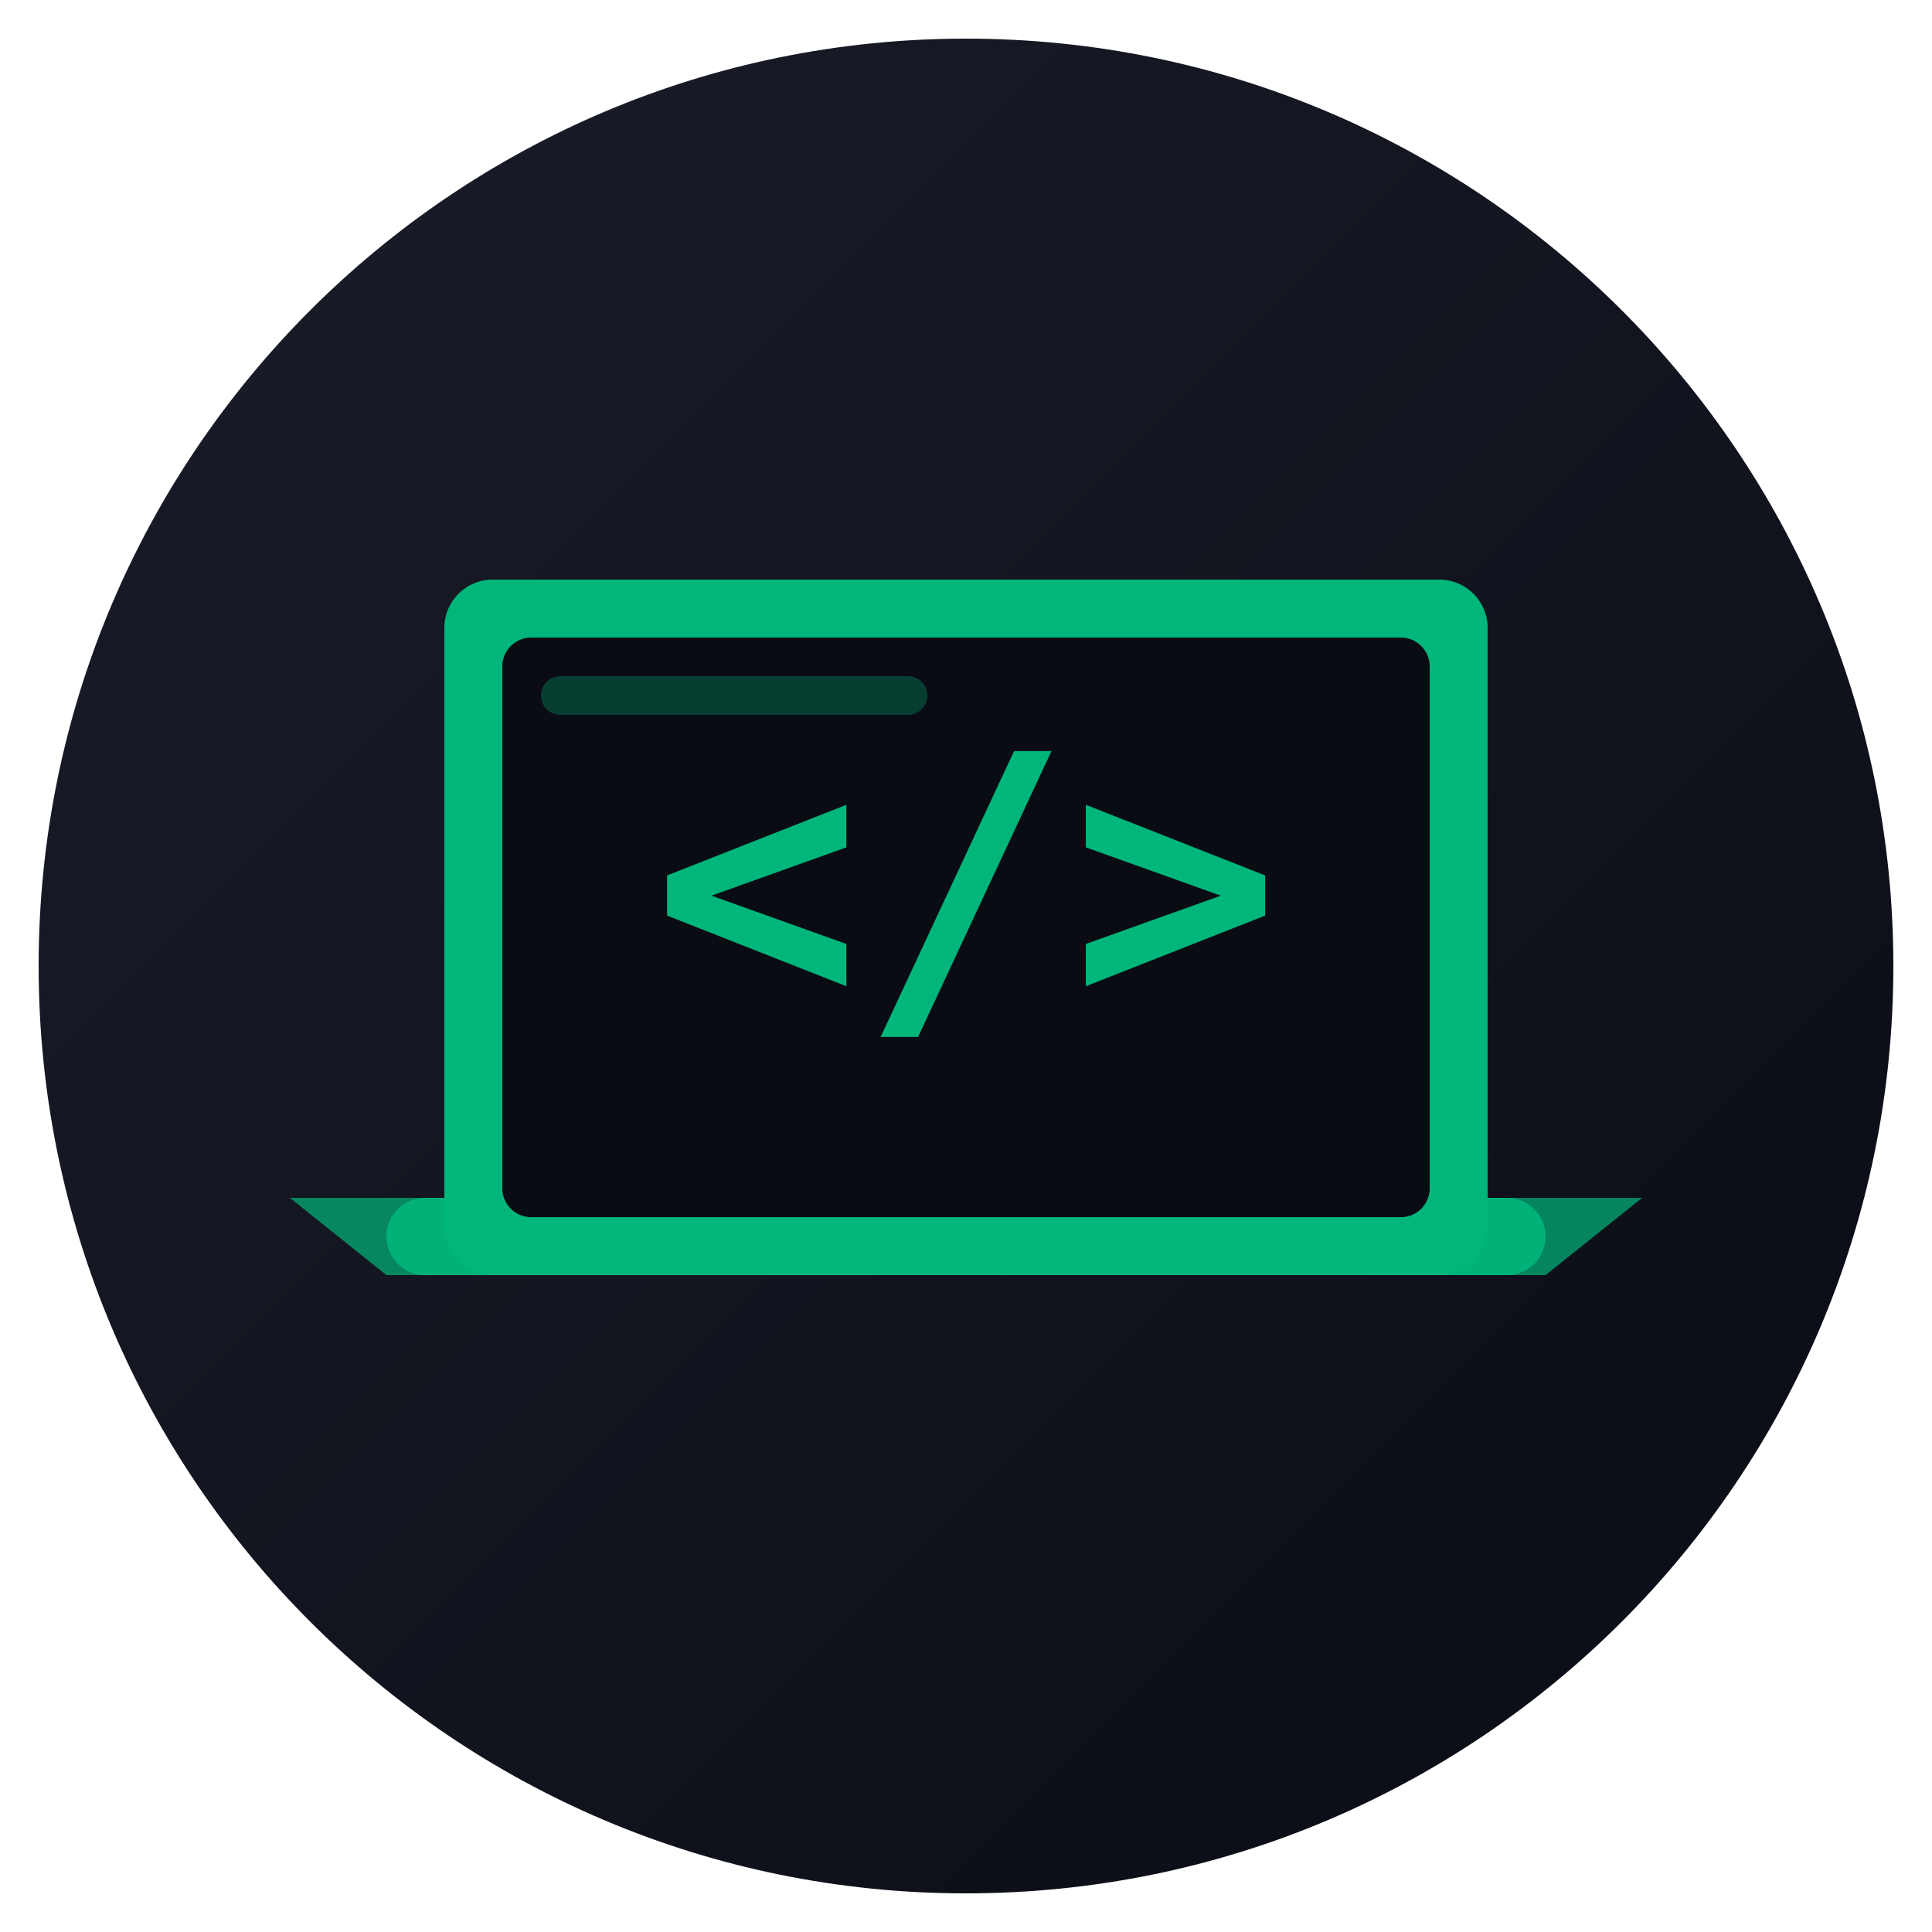
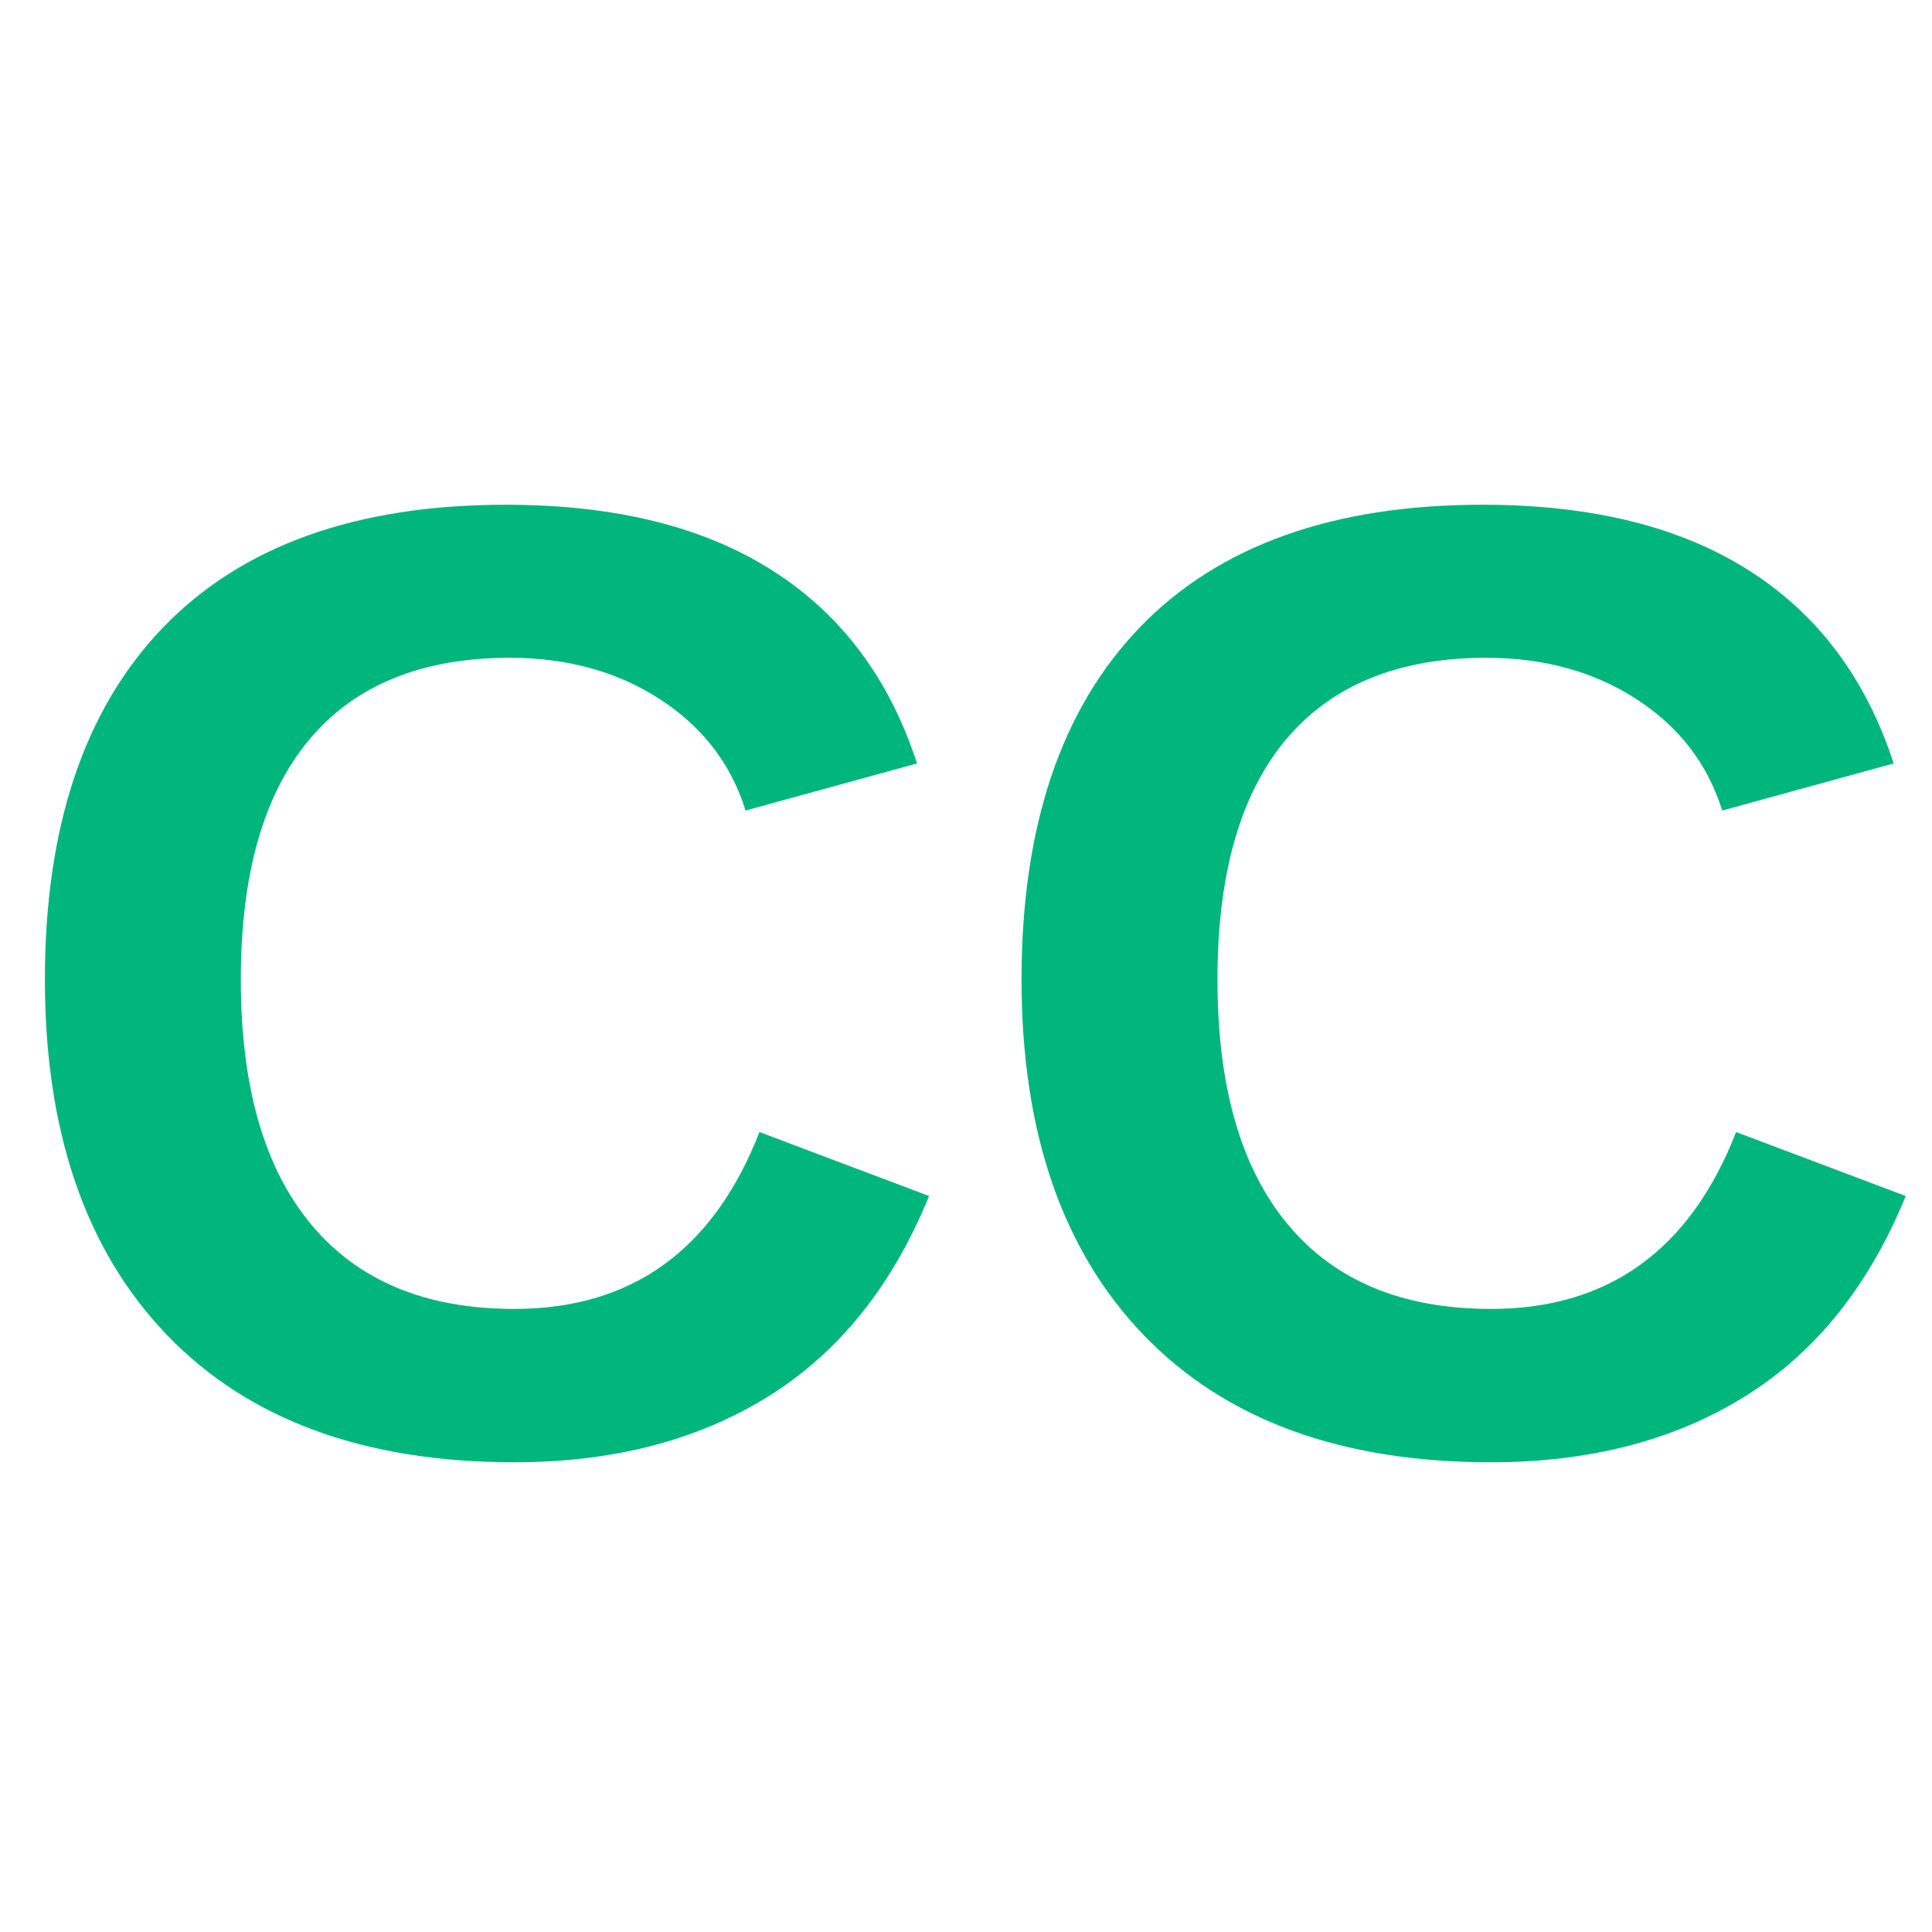
<svg xmlns="http://www.w3.org/2000/svg" viewBox="0 0 100 100">
-   <defs>
-     <linearGradient id="bgGrad" x1="0%" y1="0%" x2="100%" y2="100%">
-       <stop offset="0%" style="stop-color:#1a1d29;stop-opacity:1" />
-       <stop offset="100%" style="stop-color:#0a0c14;stop-opacity:1" />
-     </linearGradient>
-   </defs>
-   <circle cx="50" cy="50" r="48" fill="url(#bgGrad)" />
-   <rect x="20" y="62" width="60" height="4" rx="2" fill="#00b67a" opacity="0.9" />
-   <path d="M 15 62 L 85 62 L 80 66 L 20 66 Z" fill="#00b67a" opacity="0.7" />
-   <rect x="23" y="30" width="54" height="36" rx="2.5" fill="#00b67a" />
-   <rect x="26" y="33" width="48" height="30" rx="1.5" fill="#0d4d33" opacity="0.5" />
-   <rect x="26" y="33" width="48" height="30" rx="1.5" fill="#0a0c14" />
-   <text x="50" y="52" font-family="monospace" font-size="18" font-weight="bold" fill="#00b67a" text-anchor="middle">&lt;/&gt;</text>
-   <rect x="28" y="35" width="20" height="2" rx="1" fill="#00b67a" opacity="0.3" />
+   <text x="50" y="75" font-family="Arial, sans-serif" font-size="70" font-weight="900" fill="#00b67a" text-anchor="middle">CC</text>
</svg>
